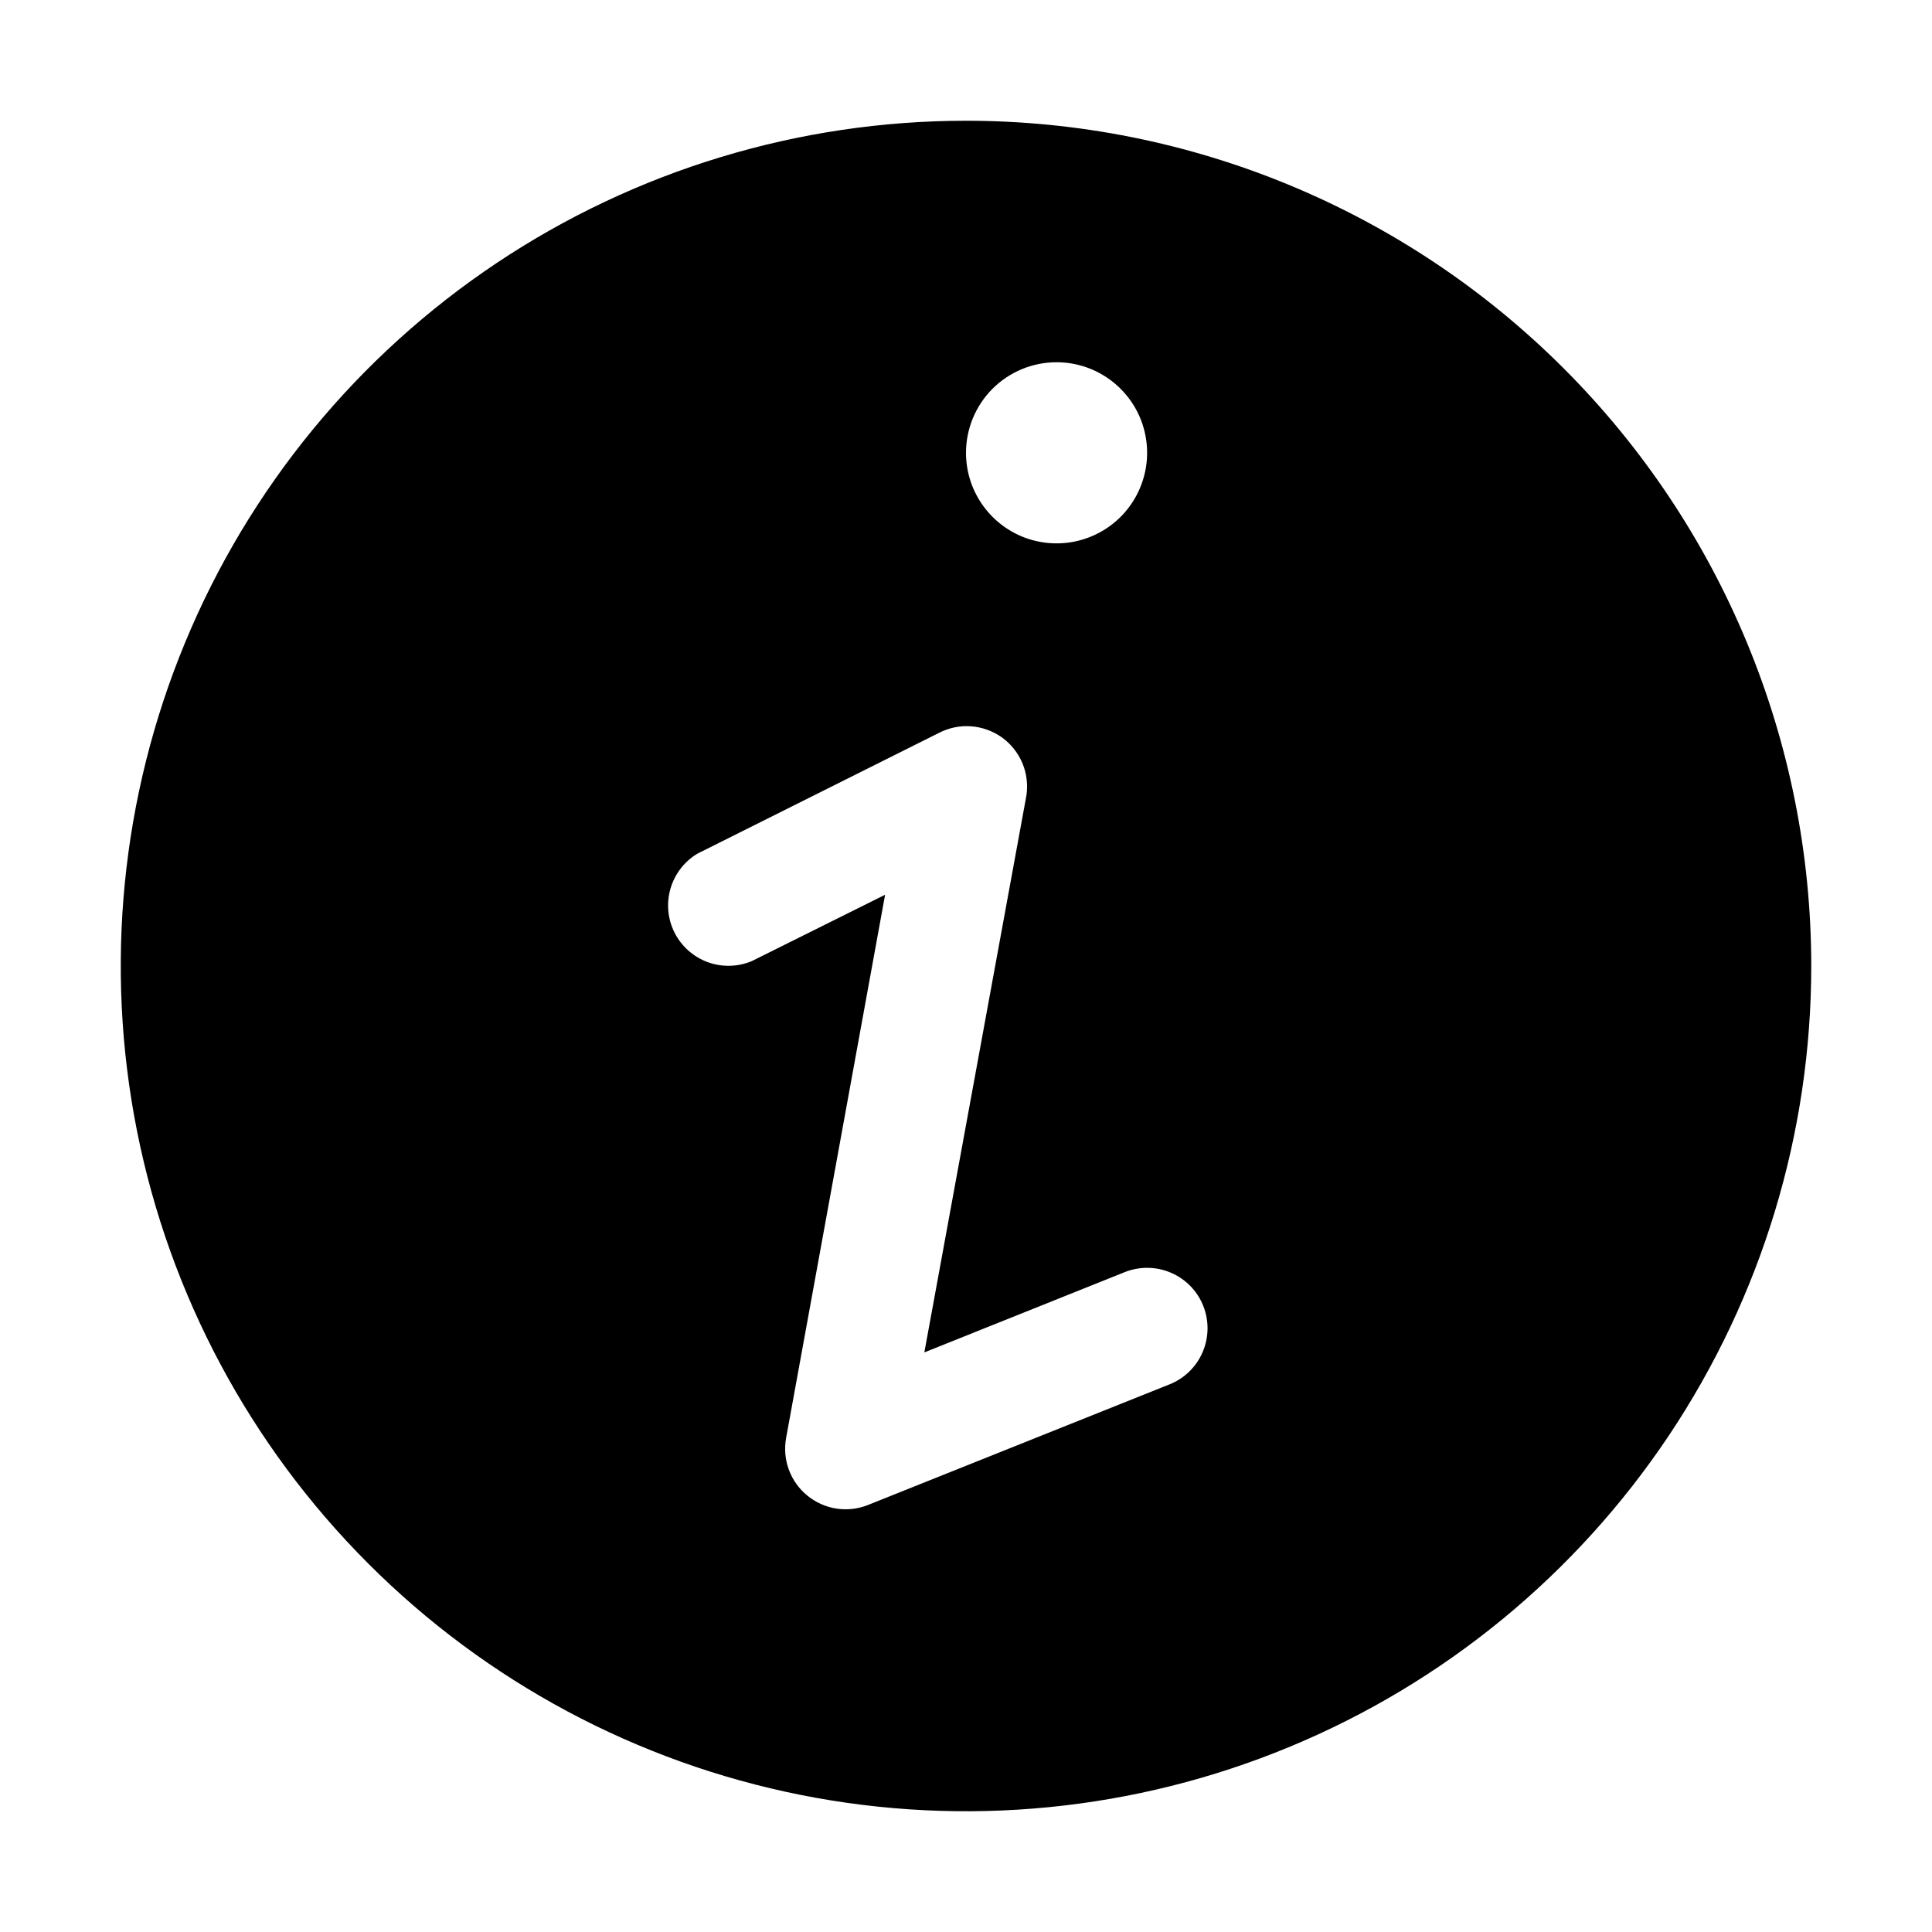
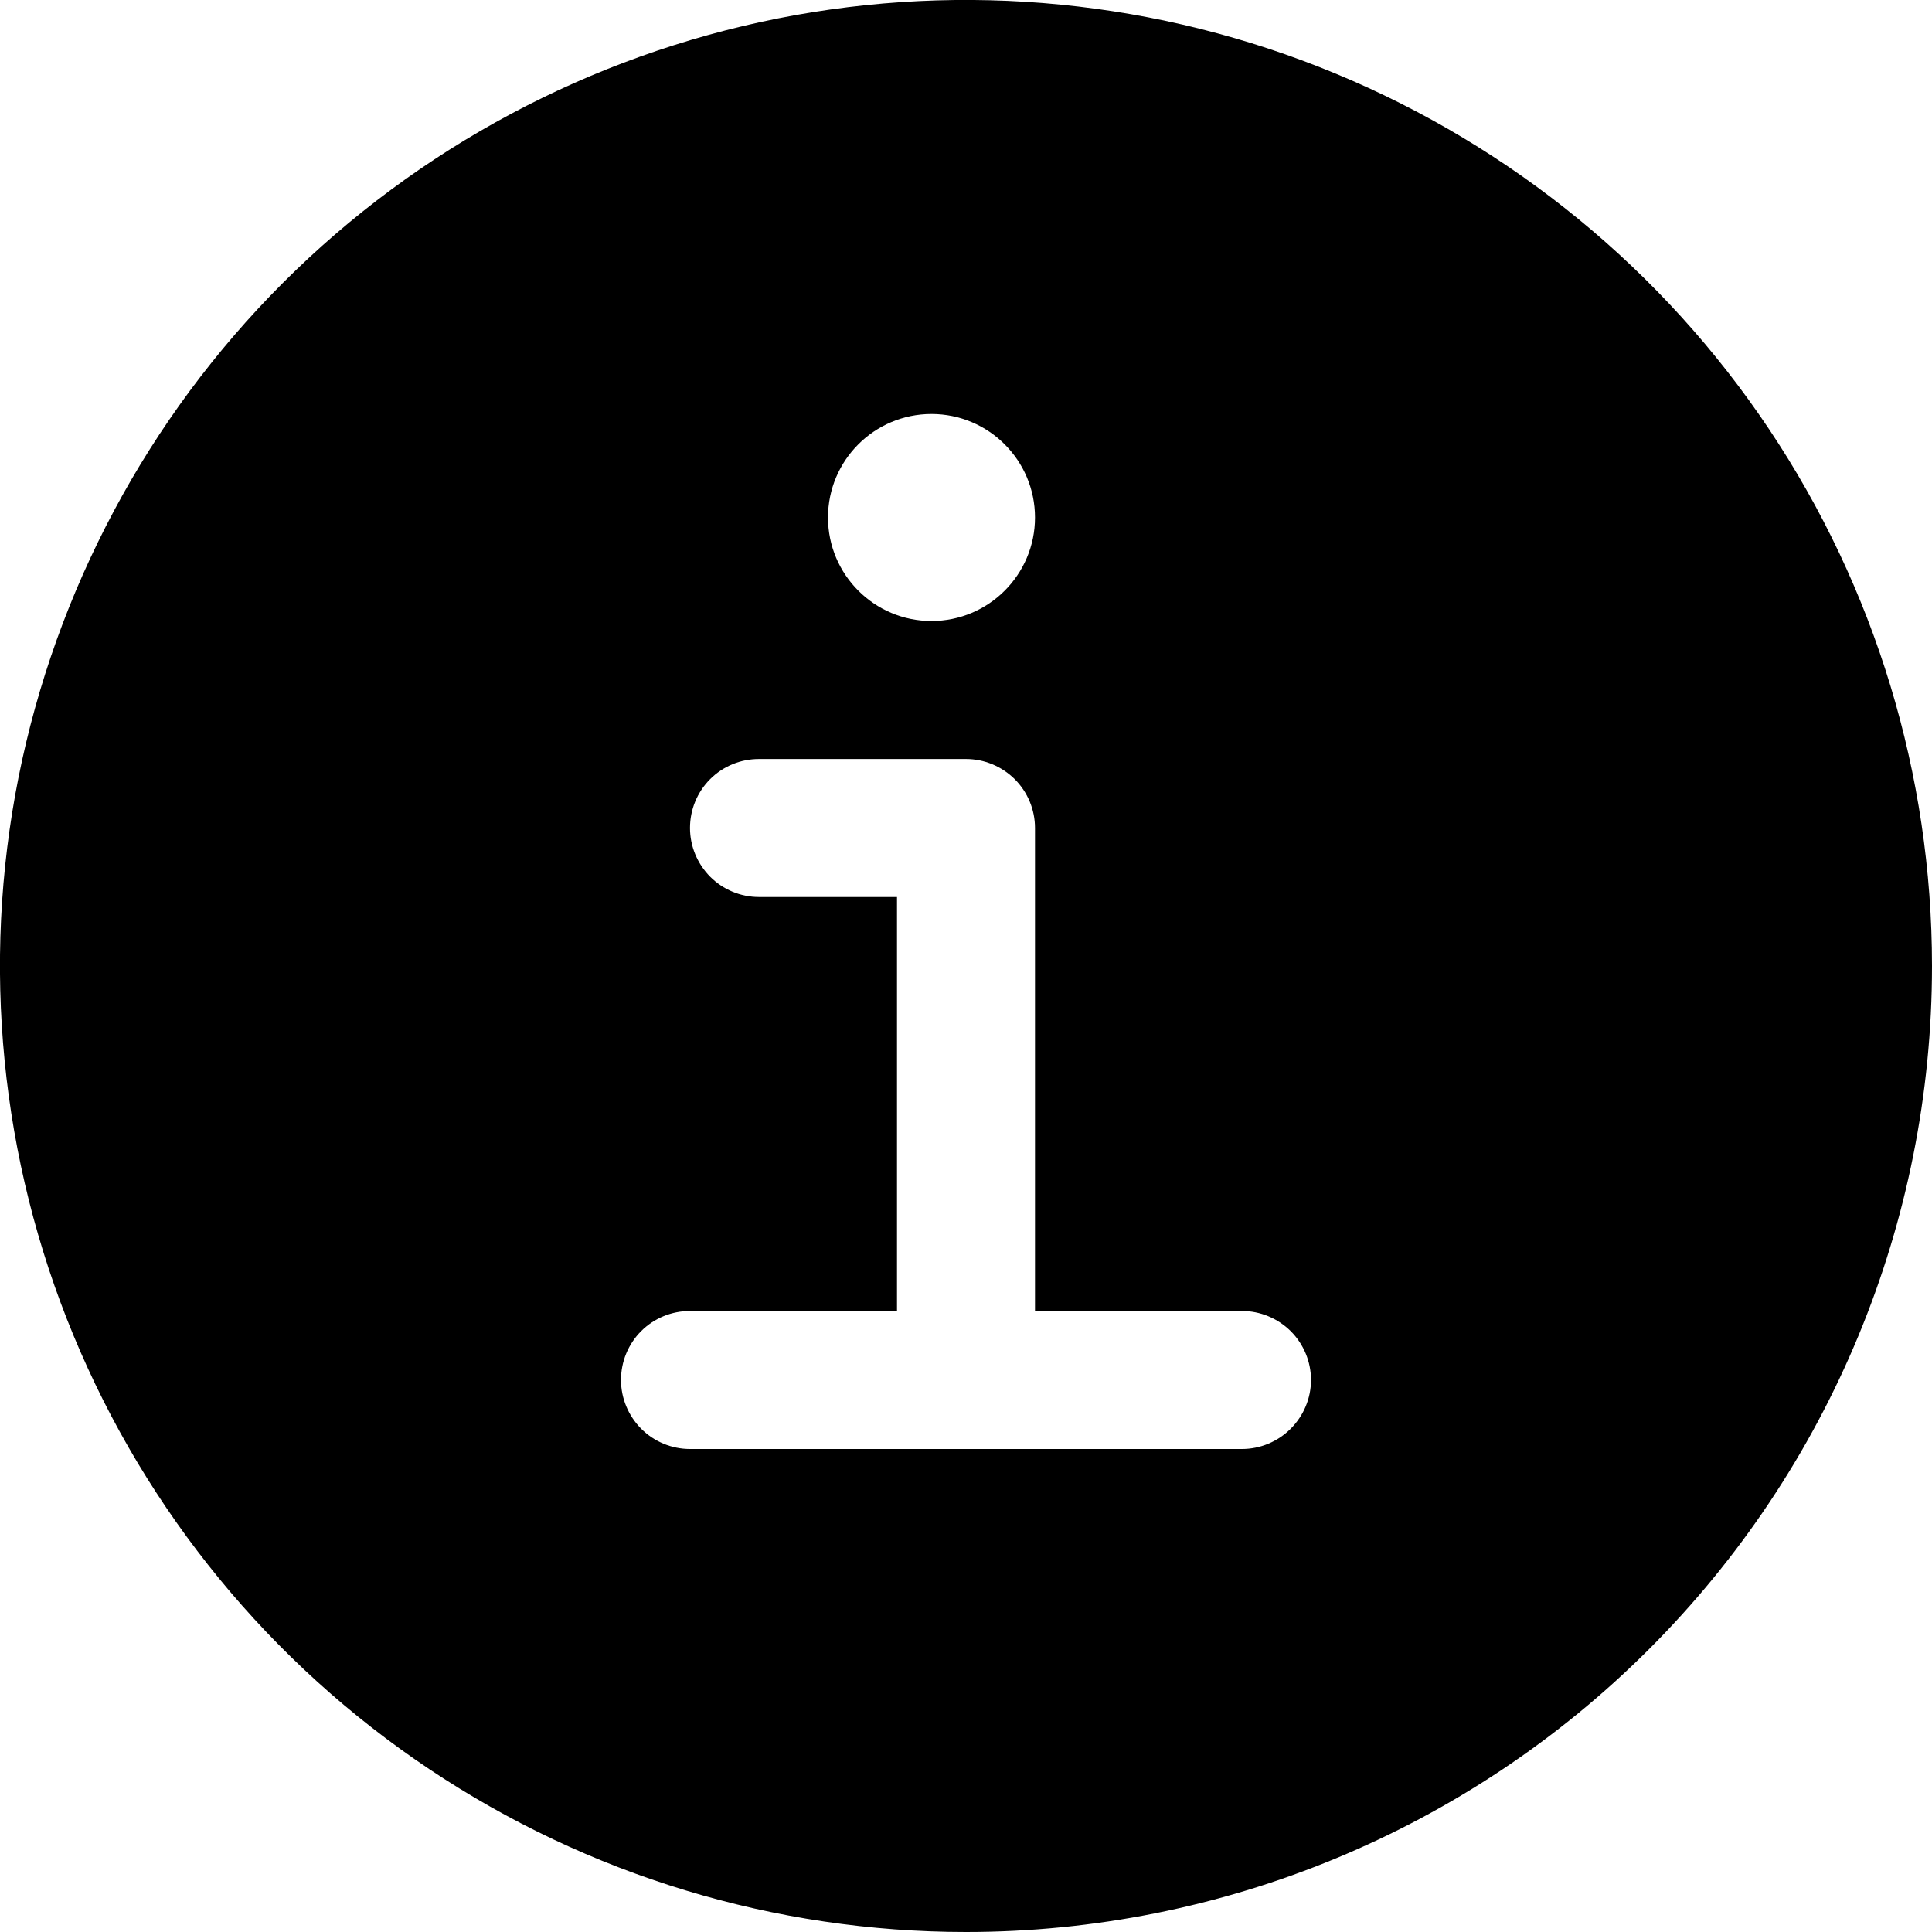
- <svg xmlns="http://www.w3.org/2000/svg" width="32" height="32" viewBox="0 0 32 32" fill="none">
-   <path d="M16 2C13.231 2 10.524 2.821 8.222 4.359C5.92 5.898 4.125 8.084 3.066 10.642C2.006 13.201 1.729 16.015 2.269 18.731C2.809 21.447 4.143 23.942 6.101 25.899C8.058 27.857 10.553 29.191 13.269 29.731C15.985 30.271 18.799 29.994 21.358 28.934C23.916 27.875 26.102 26.08 27.641 23.778C29.179 21.476 30 18.769 30 16C30 12.287 28.525 8.726 25.899 6.101C23.274 3.475 19.713 2 16 2ZM17.5 6C17.797 6 18.087 6.088 18.333 6.253C18.58 6.418 18.772 6.652 18.886 6.926C18.999 7.2 19.029 7.502 18.971 7.793C18.913 8.084 18.77 8.351 18.561 8.561C18.351 8.77 18.084 8.913 17.793 8.971C17.502 9.029 17.2 8.999 16.926 8.886C16.652 8.772 16.418 8.58 16.253 8.333C16.088 8.087 16 7.797 16 7.5C16 7.102 16.158 6.721 16.439 6.439C16.721 6.158 17.102 6 17.5 6ZM19.37 22.93L14.37 24.93C14.204 24.995 14.024 25.014 13.848 24.986C13.672 24.958 13.507 24.883 13.37 24.77C13.232 24.657 13.127 24.51 13.066 24.343C13.004 24.176 12.989 23.995 13.02 23.82L14.66 14.82L12.45 15.92C12.217 16.017 11.956 16.022 11.719 15.935C11.482 15.847 11.287 15.673 11.173 15.448C11.059 15.223 11.035 14.963 11.105 14.72C11.175 14.477 11.334 14.27 11.55 14.14L15.55 12.14C15.714 12.055 15.898 12.016 16.083 12.03C16.267 12.043 16.444 12.107 16.595 12.214C16.745 12.322 16.862 12.469 16.934 12.64C17.005 12.81 17.028 12.997 17 13.18L15.31 22.4L18.63 21.07C18.877 20.972 19.152 20.976 19.396 21.081C19.64 21.186 19.832 21.383 19.93 21.63C20.028 21.877 20.024 22.152 19.919 22.396C19.814 22.64 19.617 22.832 19.37 22.93Z" fill="black" />
+ <svg xmlns="http://www.w3.org/2000/svg" width="14" height="14" viewBox="0 0 14 14" fill="none">
+   <path d="M5.634 0.134C6.992 -0.136 8.399 0.003 9.678 0.533C10.957 1.063 12.051 1.96 12.82 3.111C13.589 4.262 14 5.615 14 7C14 8.856 13.263 10.637 11.95 11.95C10.637 13.263 8.856 14 7 14C5.615 14 4.262 13.589 3.111 12.82C1.96 12.051 1.063 10.957 0.533 9.678C0.003 8.399 -0.136 6.992 0.134 5.634C0.405 4.277 1.071 3.029 2.05 2.05C3.029 1.071 4.277 0.405 5.634 0.134ZM5.5 5.5C5.367 5.5 5.24 5.552 5.146 5.646C5.052 5.74 5 5.867 5 6C5 6.132 5.053 6.259 5.146 6.353C5.24 6.447 5.367 6.5 5.5 6.5H6.5V9.5H5C4.867 9.5 4.74 9.552 4.646 9.646C4.552 9.74 4.5 9.867 4.5 10C4.5 10.132 4.553 10.259 4.646 10.353C4.74 10.447 4.867 10.5 5 10.5H9C9.132 10.5 9.259 10.447 9.353 10.353C9.447 10.259 9.5 10.132 9.5 10C9.5 9.867 9.447 9.74 9.353 9.646C9.259 9.553 9.132 9.5 9 9.5H7.5V6C7.5 5.867 7.447 5.74 7.353 5.646C7.259 5.553 7.132 5.5 7 5.5H5.5ZM6.75 3C6.336 3 6 3.336 6 3.75C6 4.164 6.336 4.5 6.75 4.5C7.164 4.5 7.5 4.164 7.5 3.75C7.5 3.336 7.164 3 6.75 3Z" fill="currentColor" />
</svg>
